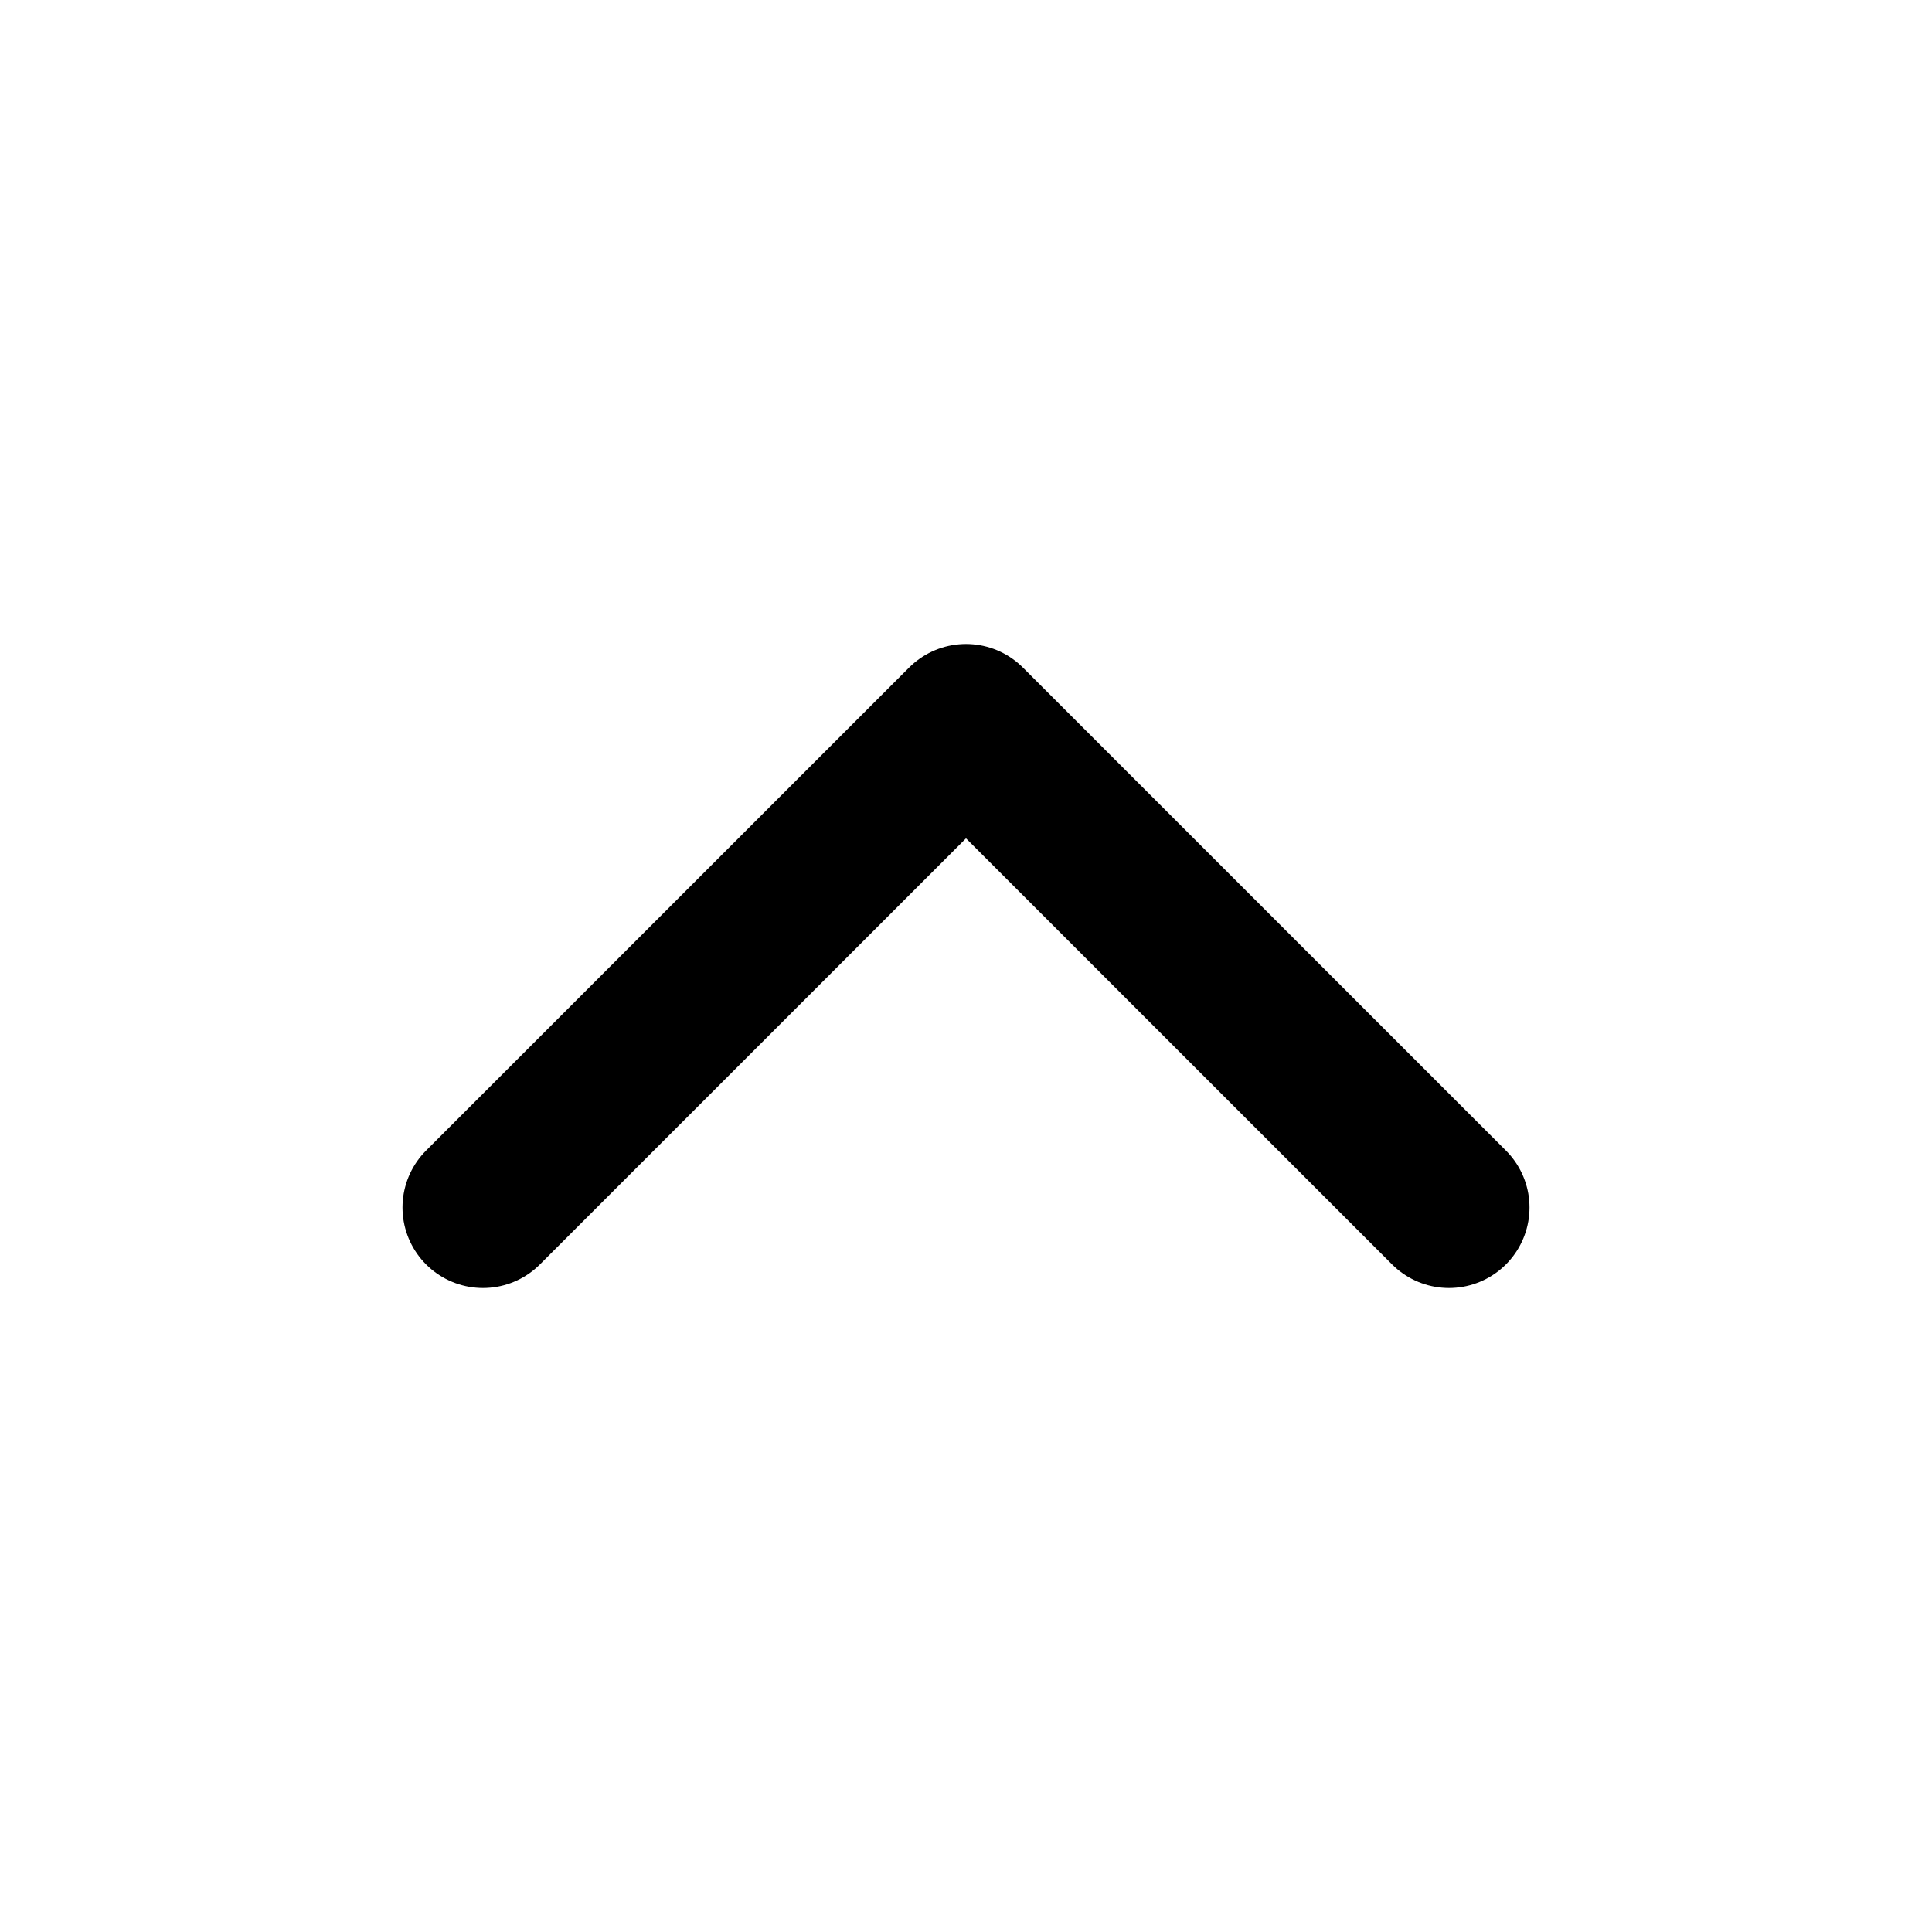
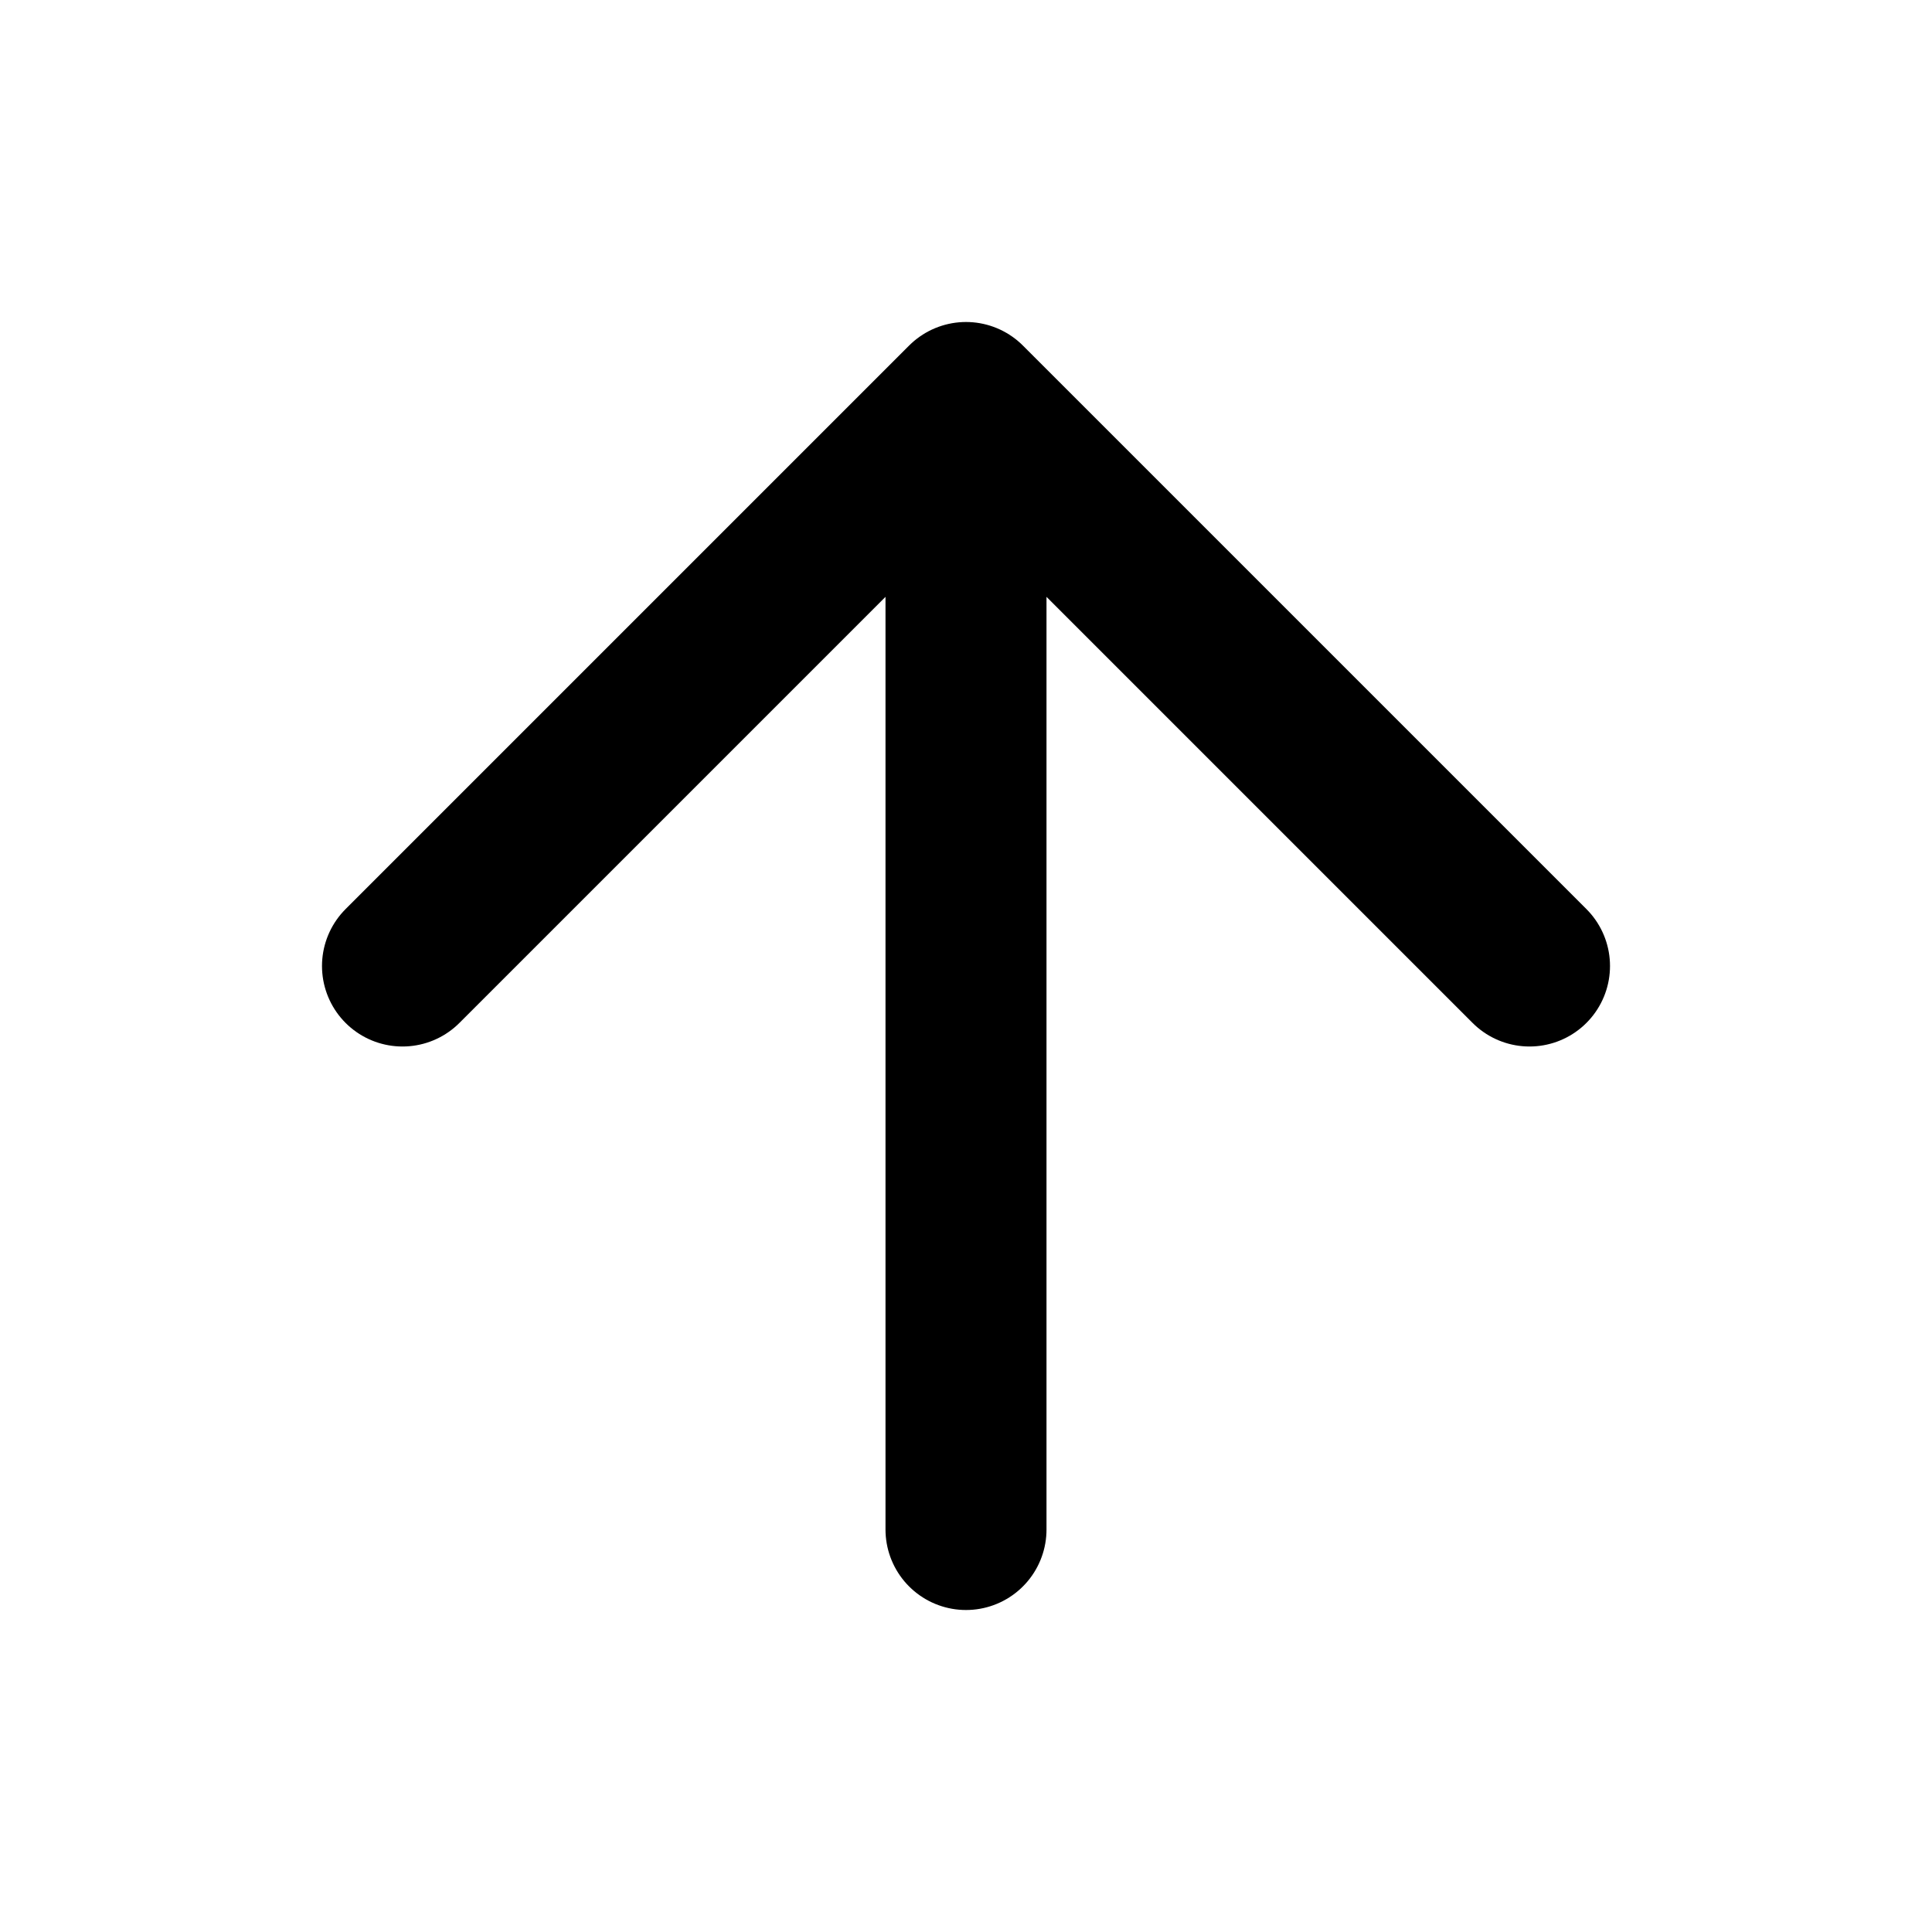
<svg xmlns="http://www.w3.org/2000/svg" width="24" height="24" focusable="false">
  <g id="tuiIconArrowUpLarge" transform="translate(-12,-12)">
    <svg x="50%" y="50%">
      <svg width="24" height="24" viewBox="0 0 24 24" fill="none">
-         <path d="M18 15l-6-6-6 6" stroke="currentColor" stroke-width="2" stroke-linecap="round" stroke-linejoin="round" />
+         <path d="M12 19V5M5 12l7-7 7 7" stroke="currentColor" stroke-width="2" stroke-linecap="round" stroke-linejoin="round" />
      </svg>
    </svg>
  </g>
</svg>
